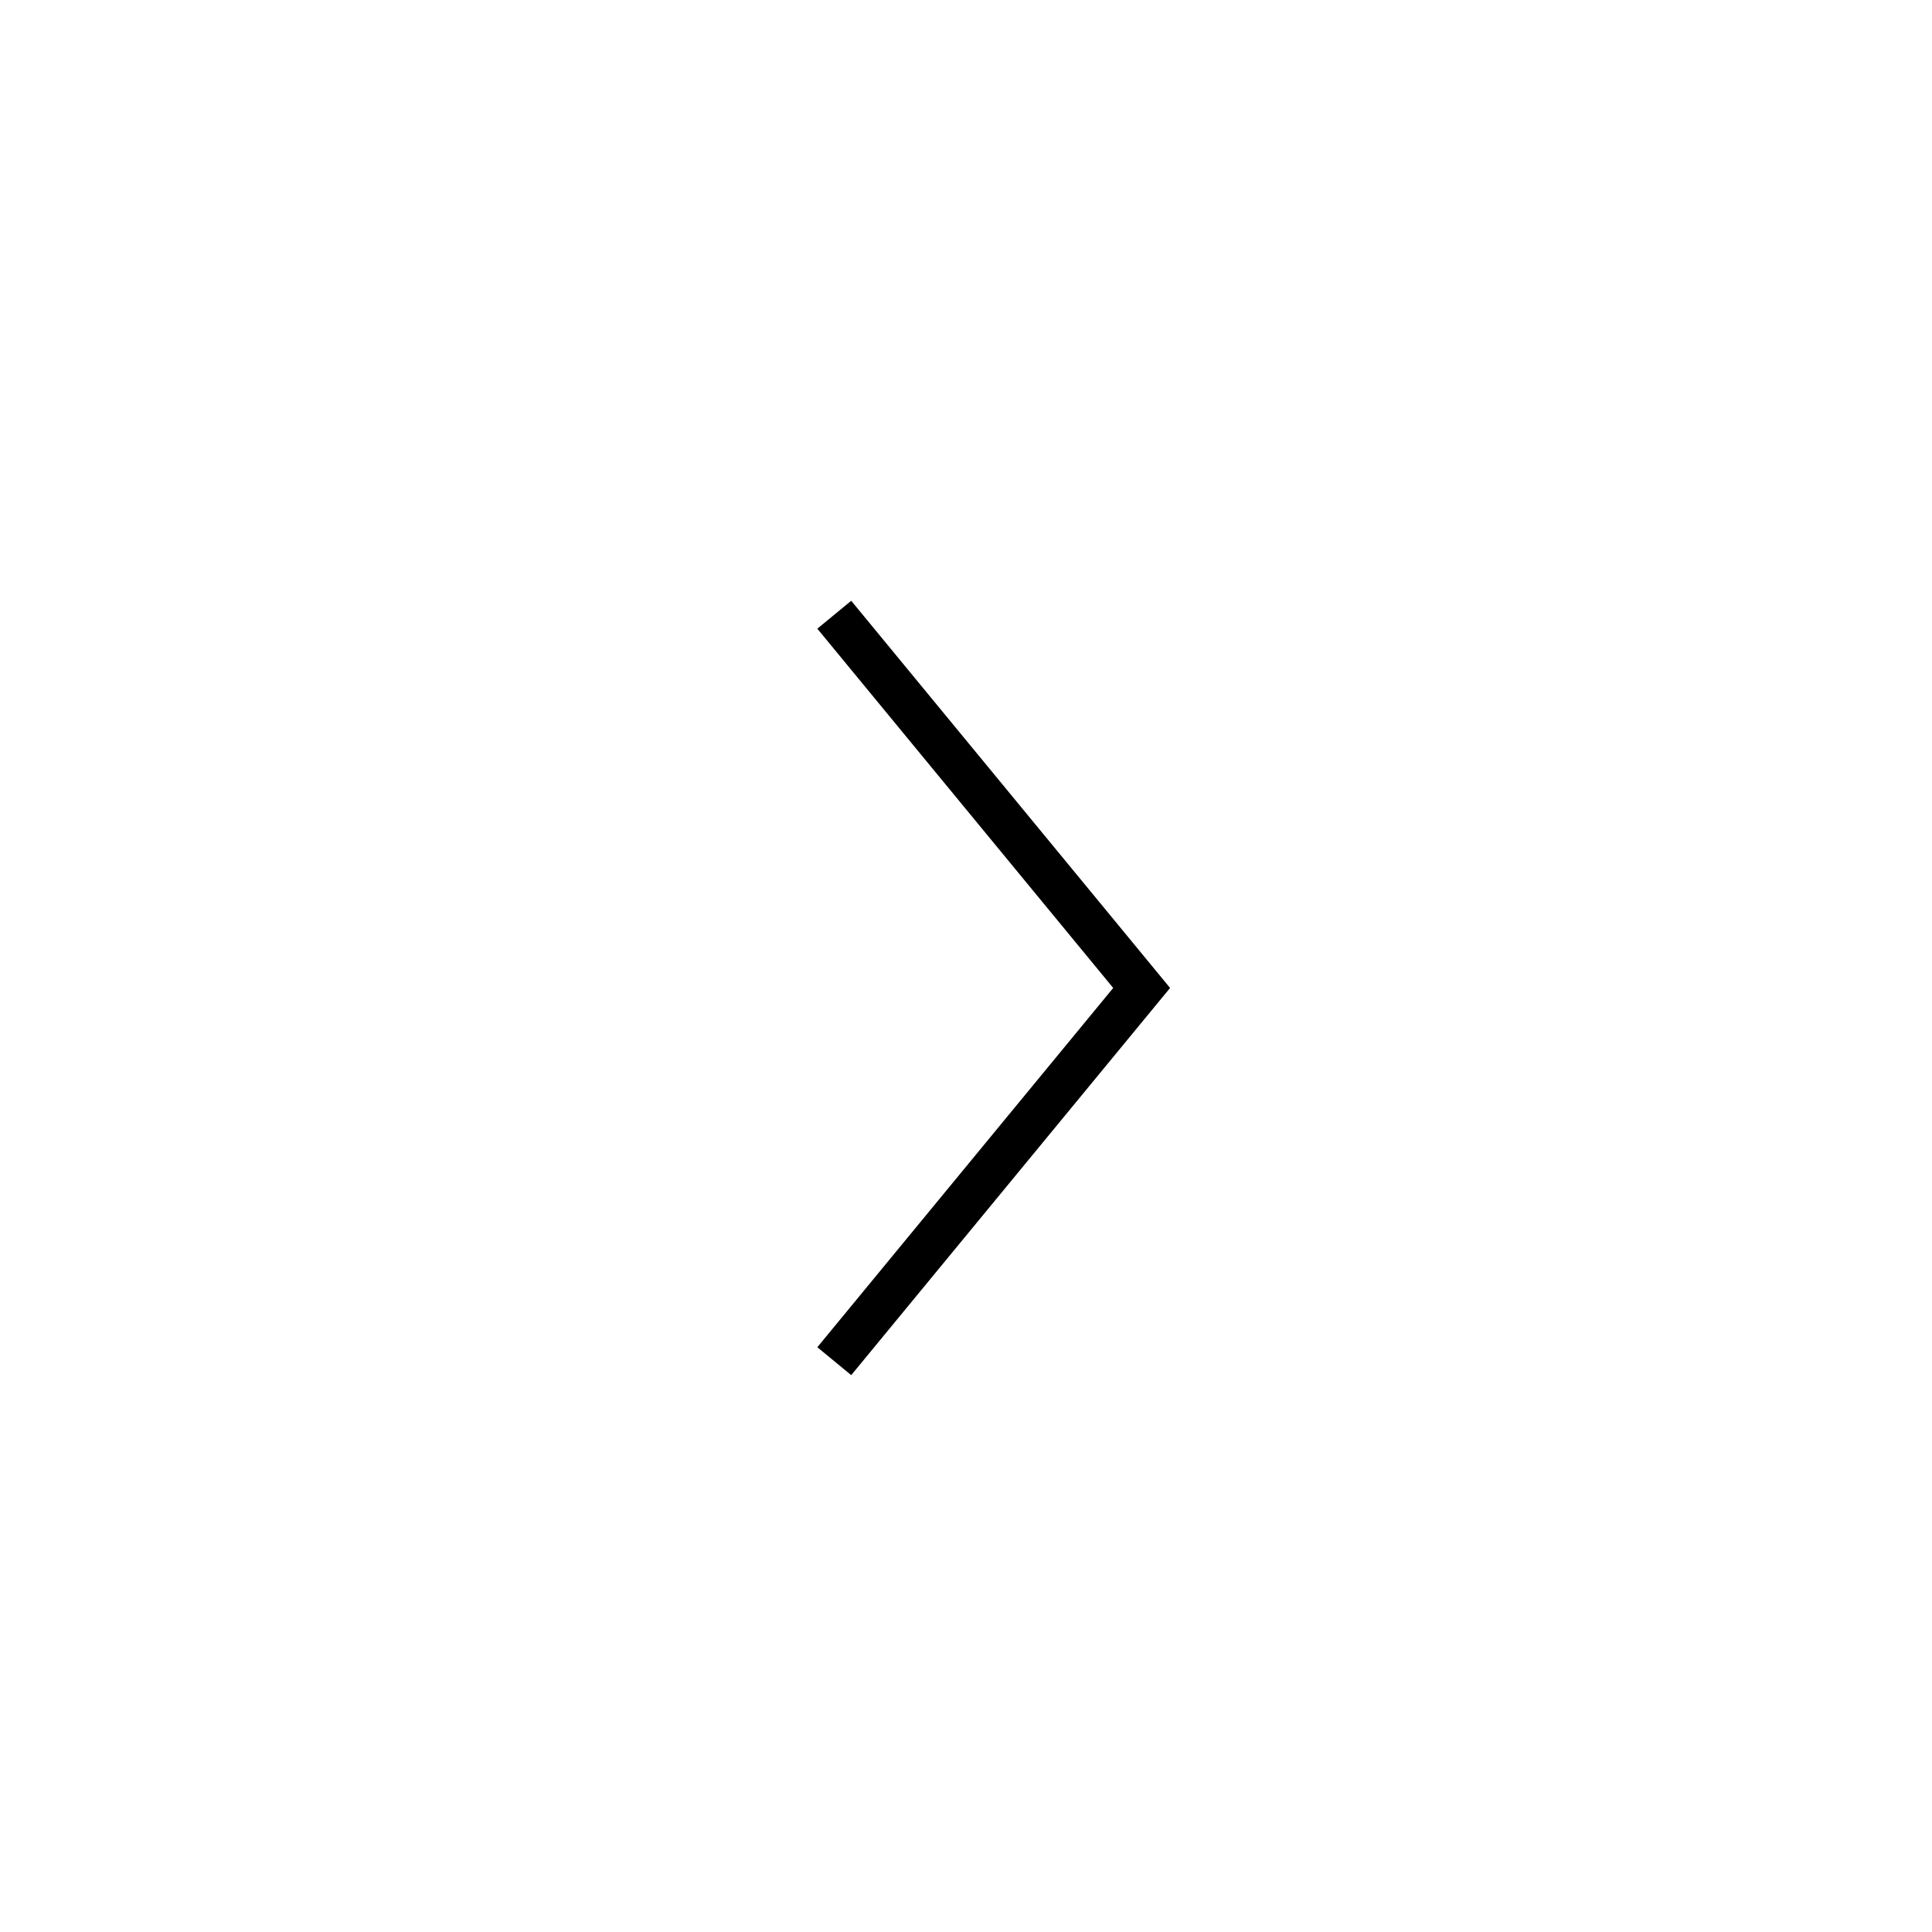
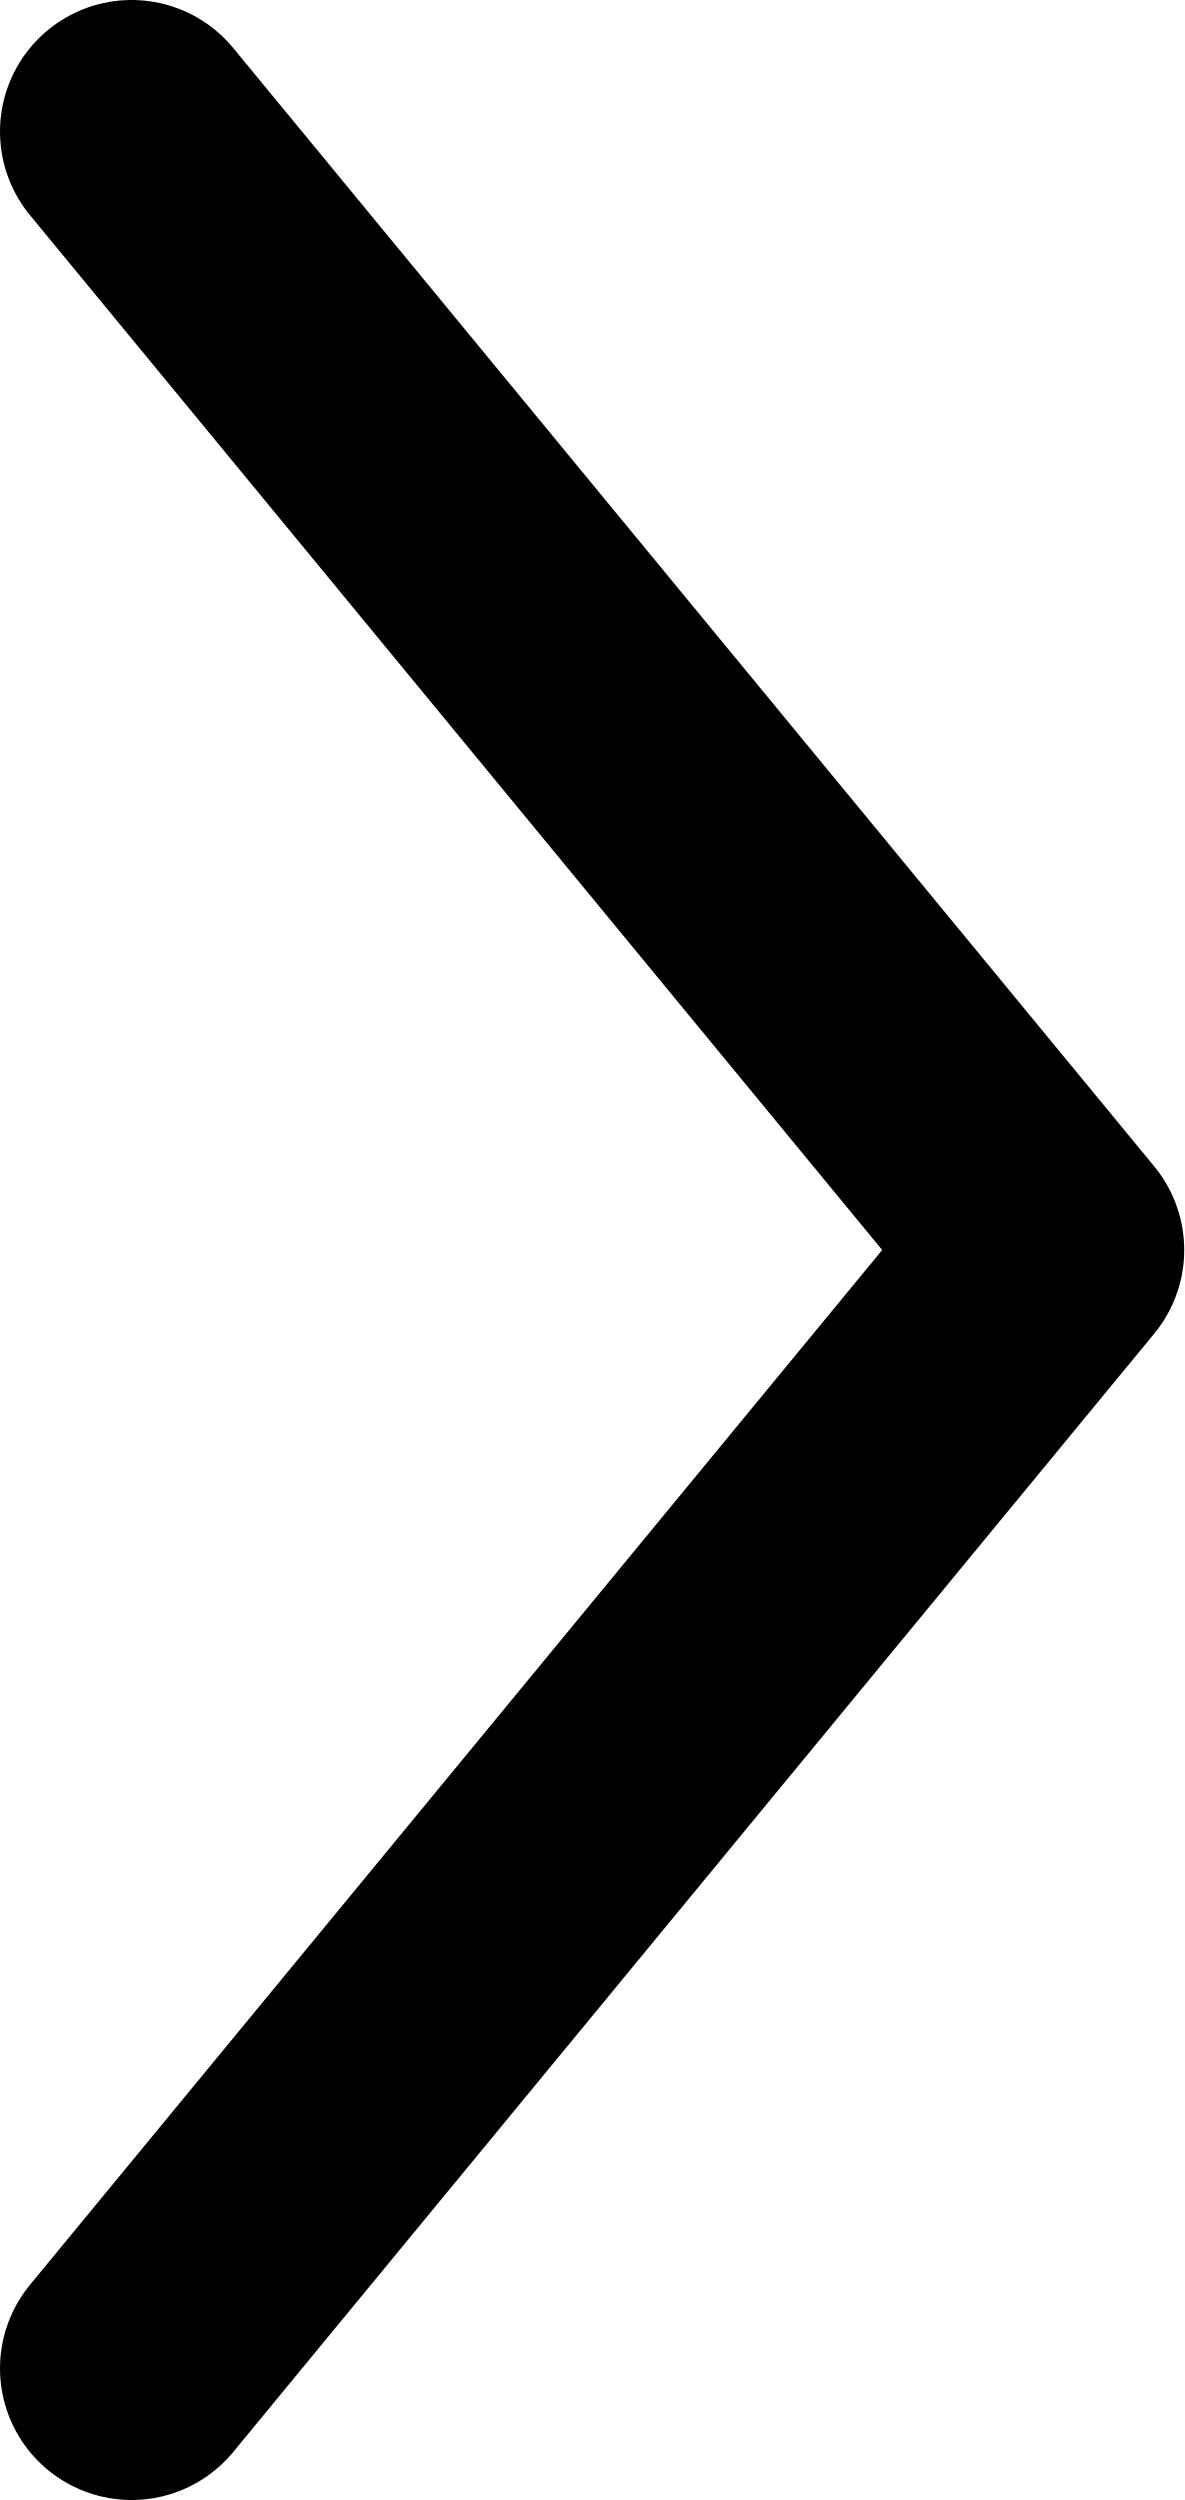
- <svg xmlns="http://www.w3.org/2000/svg" width="44" height="44" viewBox="0 0 44 44" fill="none">
-   <path d="M19 14L26 22.5L19 31" stroke="currentColor" strokeWidth="2" strokeLinecap="round" strokeLinejoin="round" />
+ <svg xmlns="http://www.w3.org/2000/svg" width="9" height="19" viewBox="0 0 9 19" fill="none">
+   <path d="M1 1L8 9.5L1 18" stroke="currentColor" stroke-width="2" stroke-linecap="round" stroke-linejoin="round" />
</svg>
